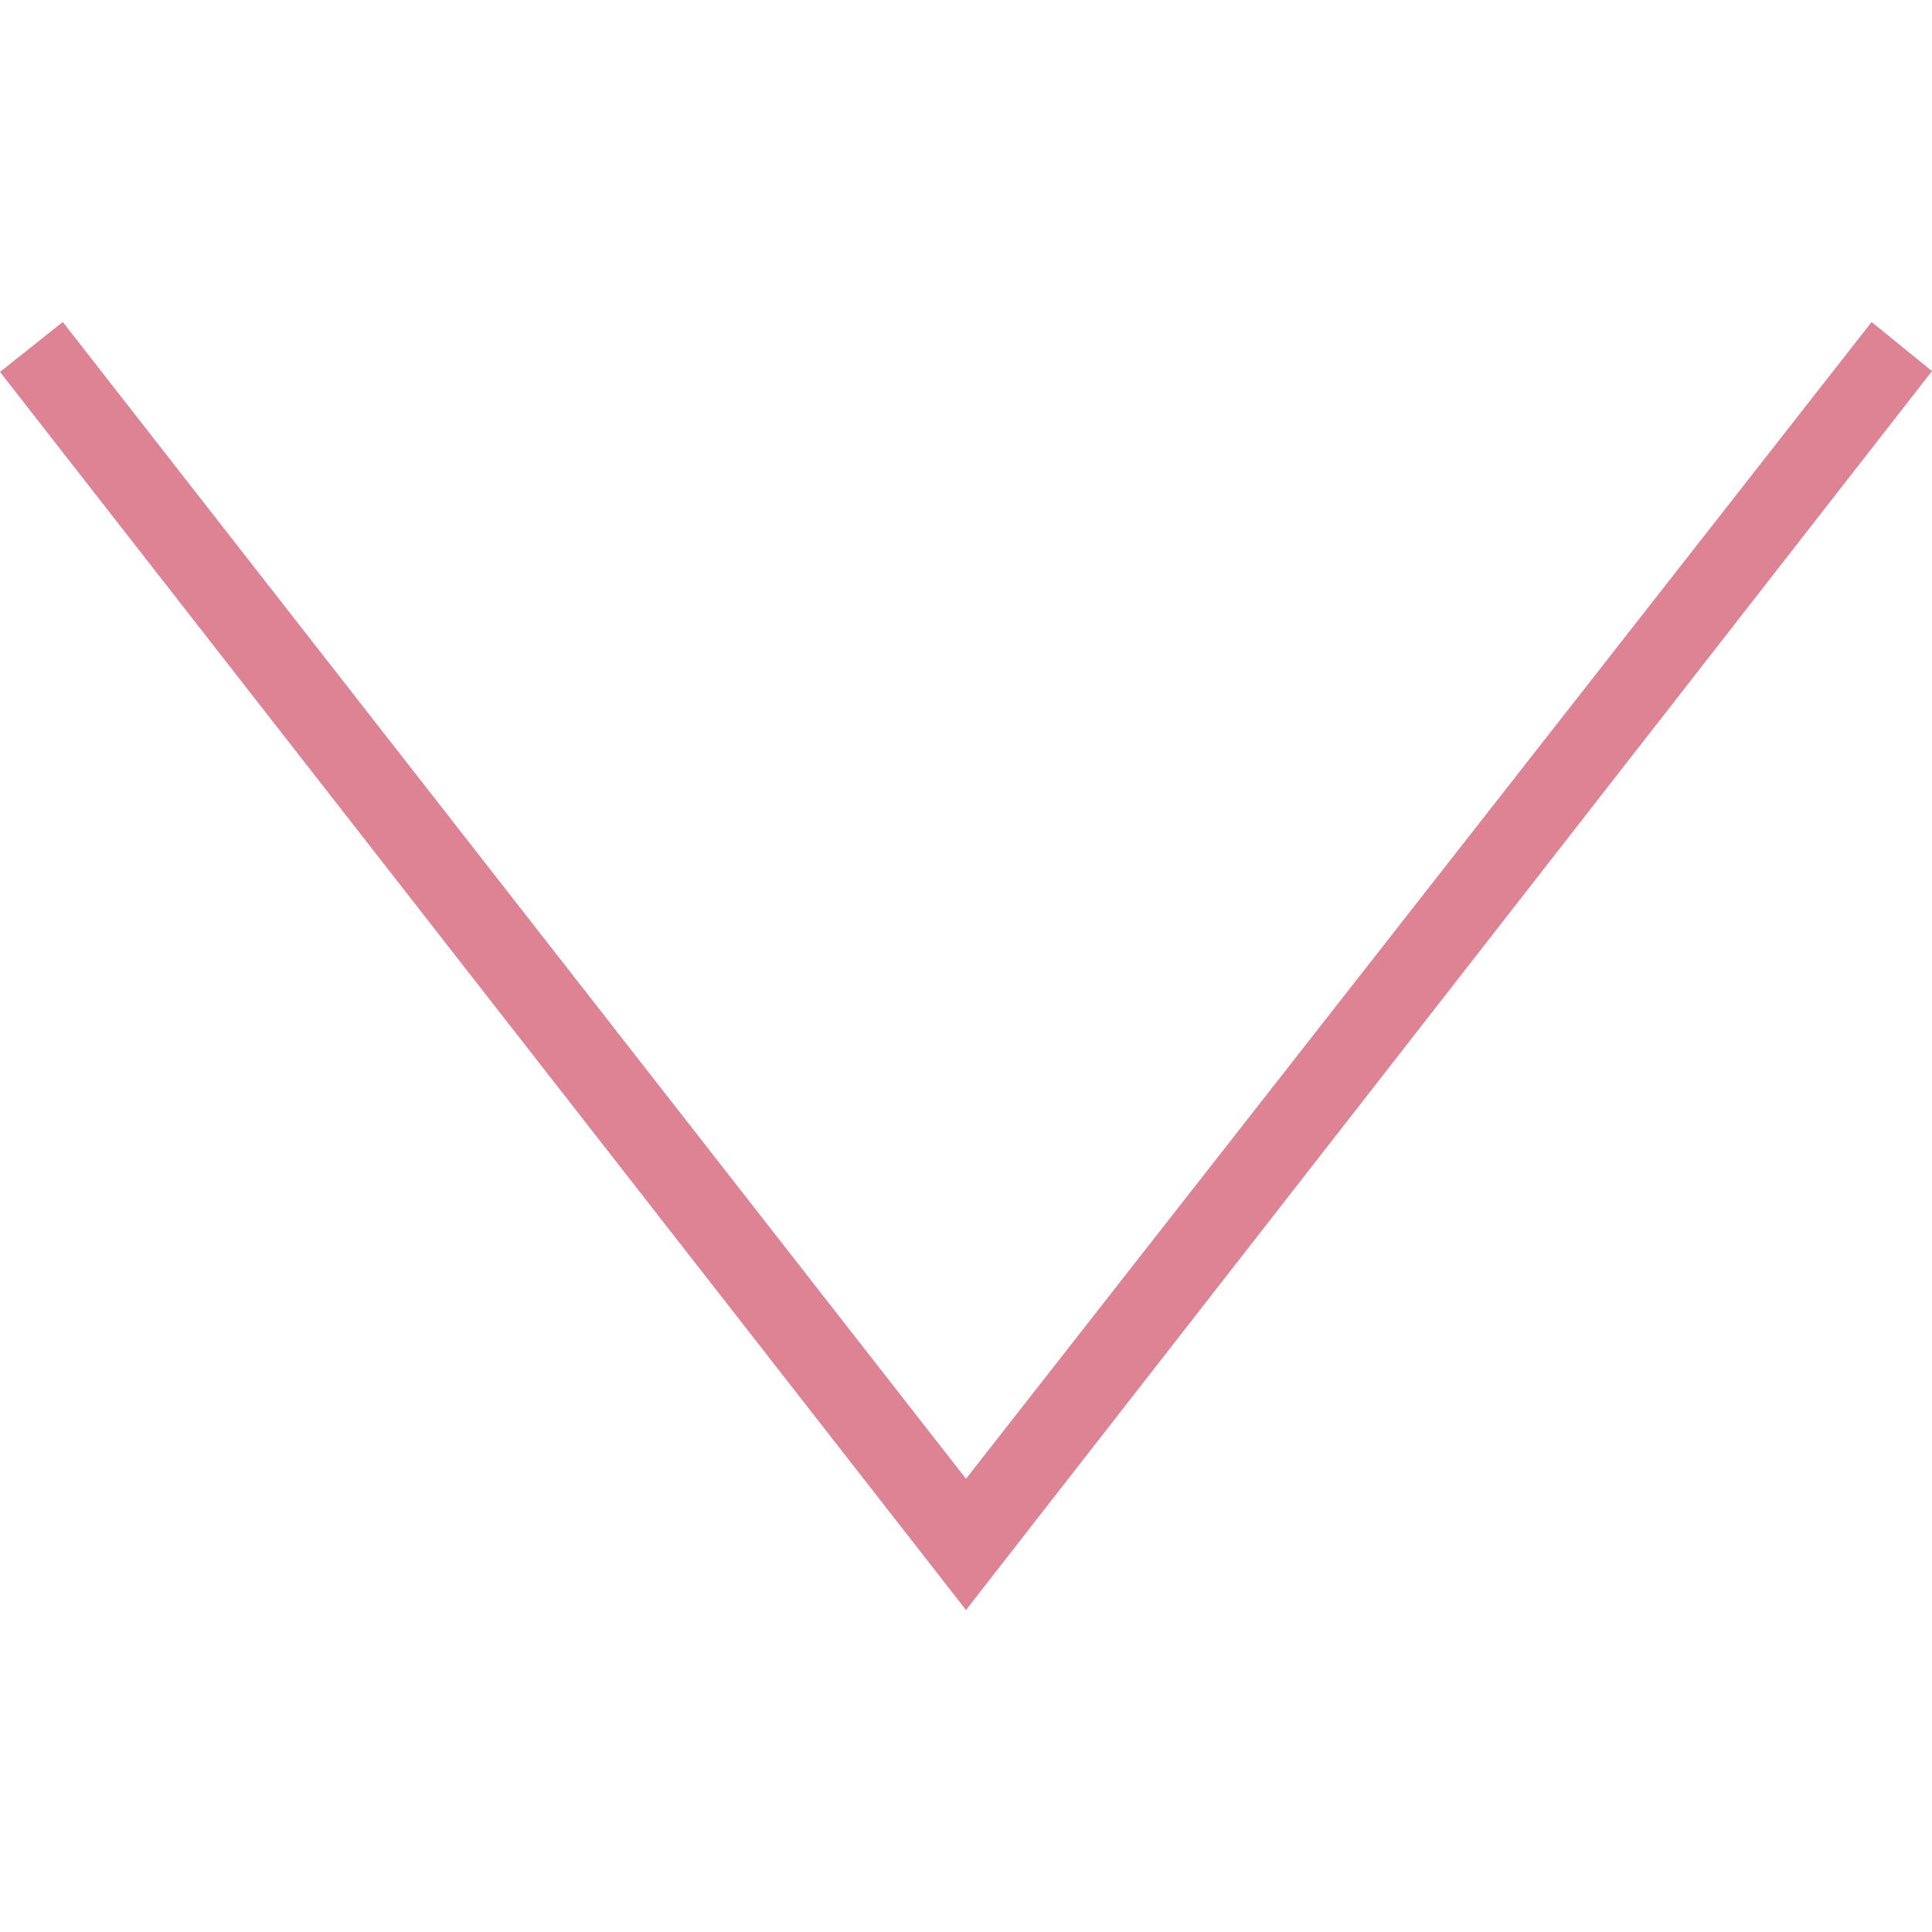
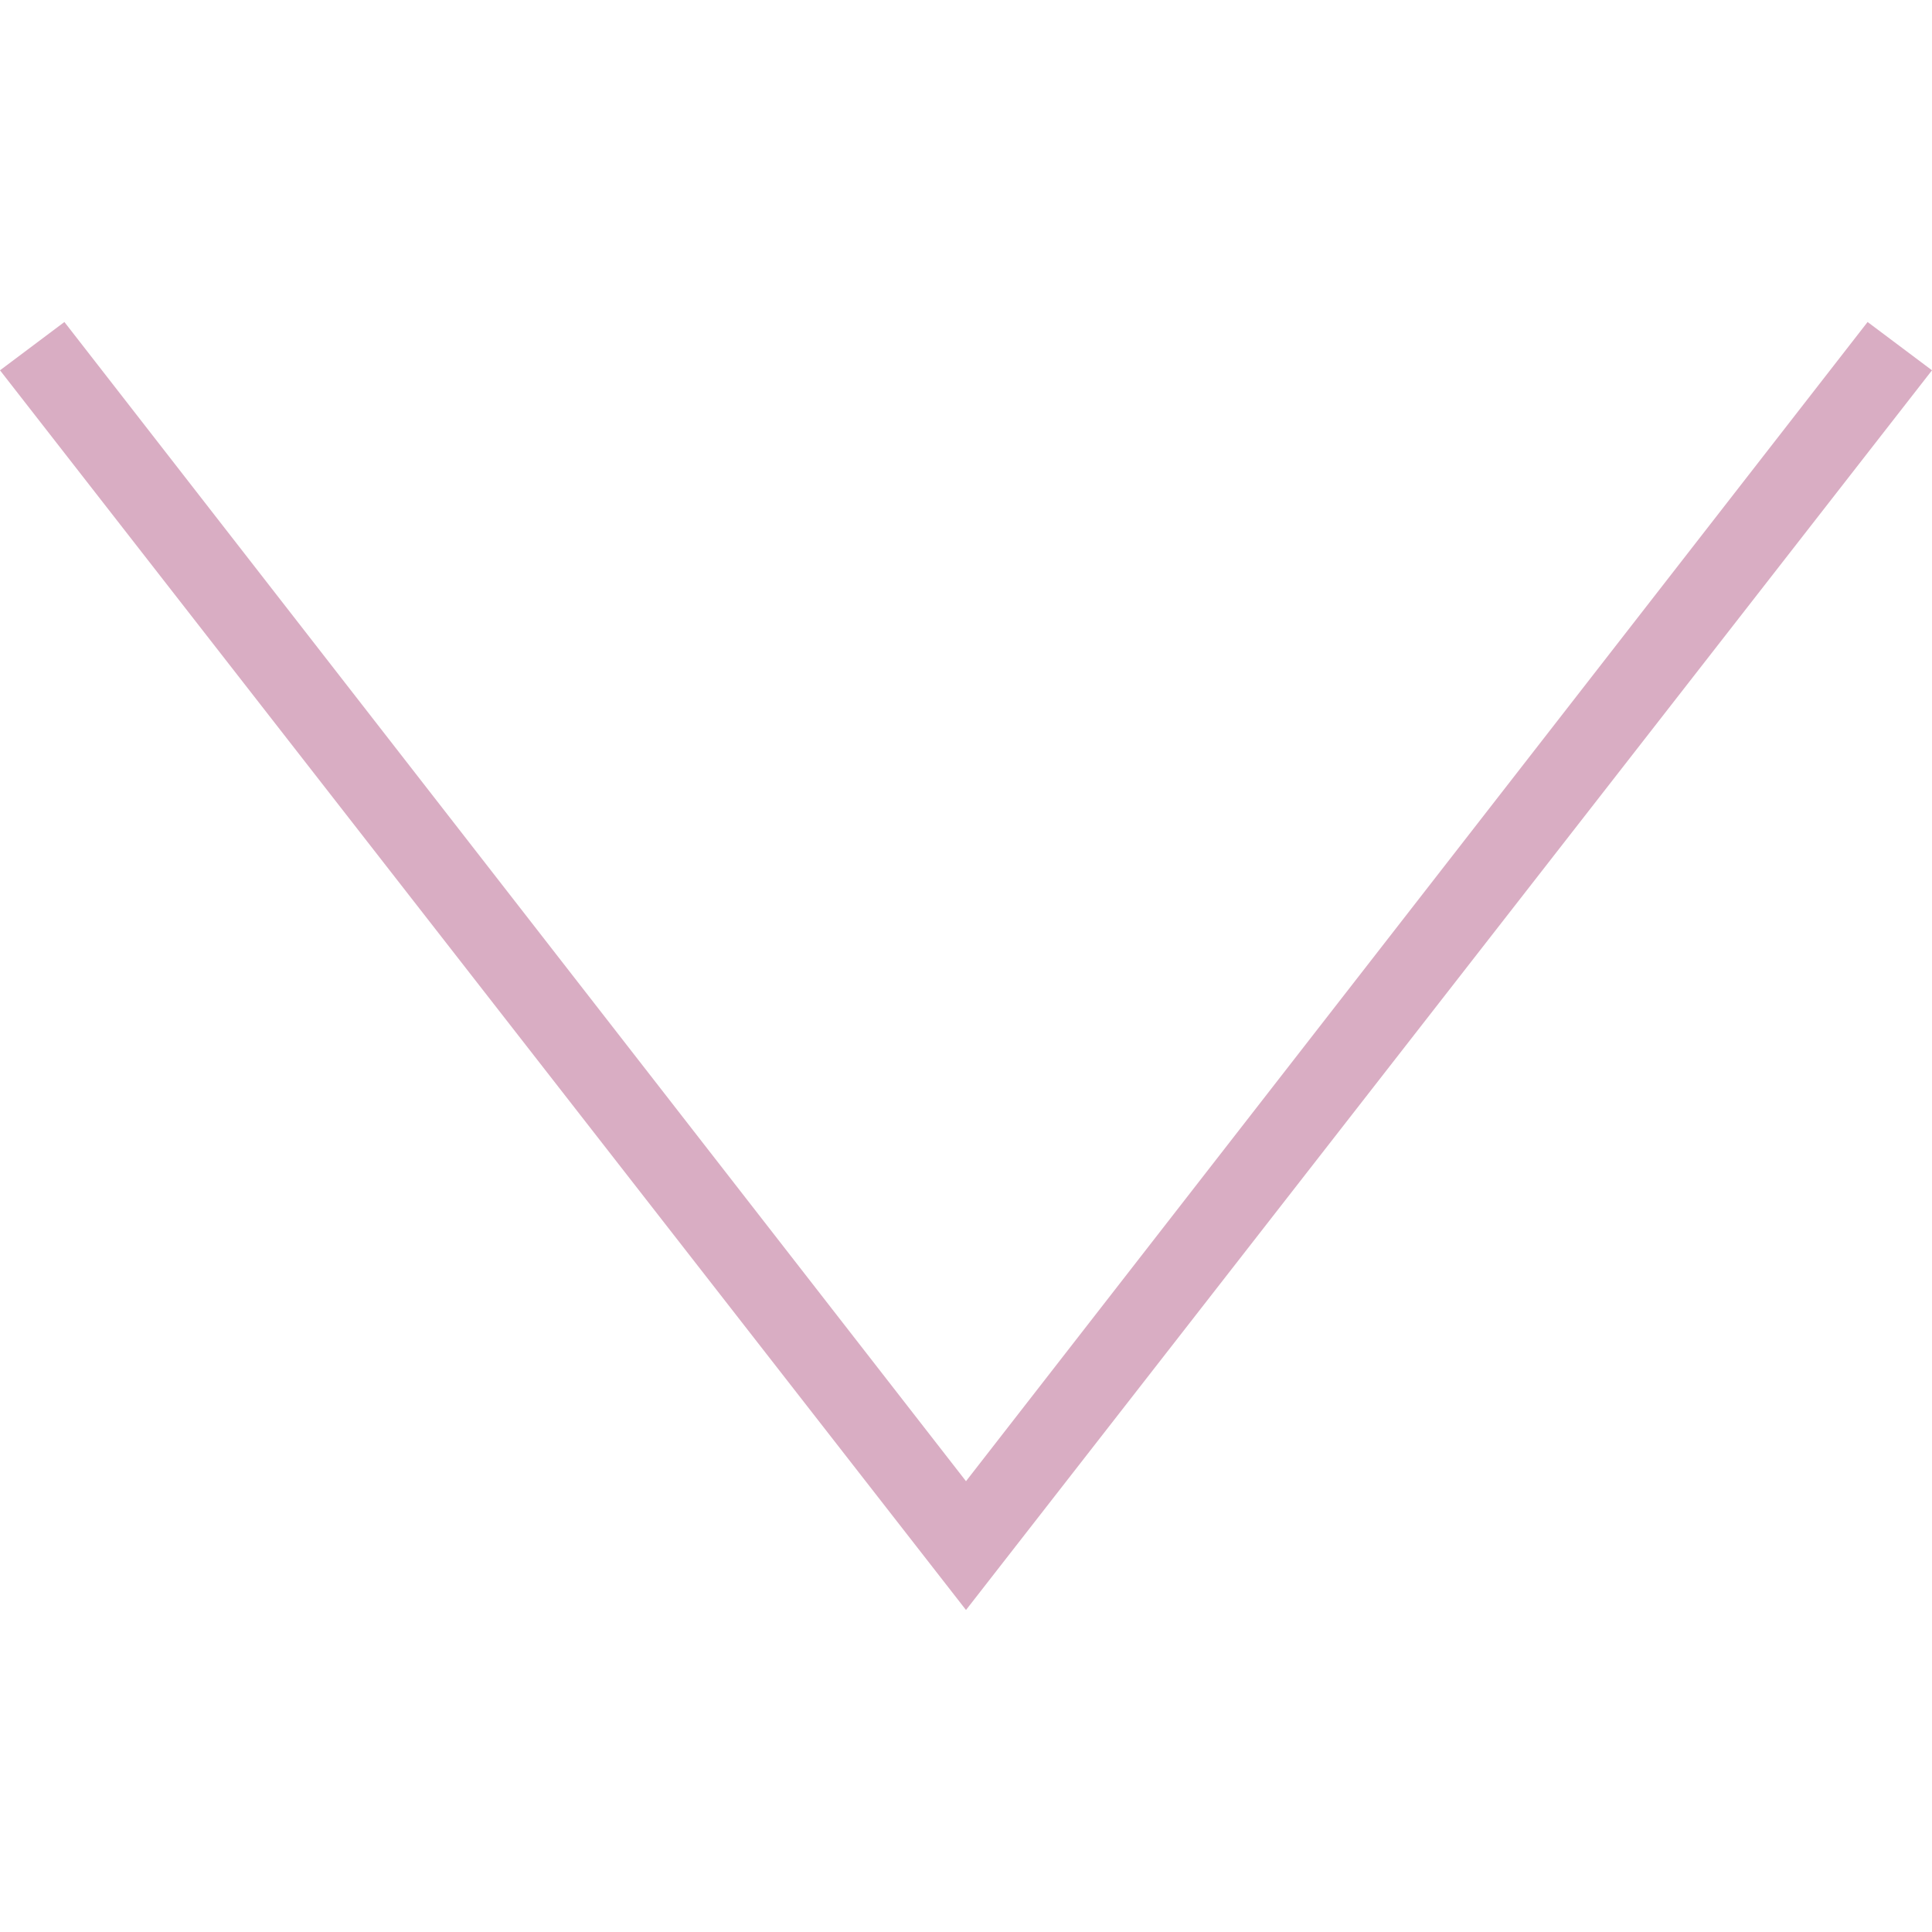
- <svg xmlns="http://www.w3.org/2000/svg" id="Layer_1" data-name="Layer 1" viewBox="0 0 24 24">
-   <defs>
-     <style>.cls-1{fill:#de8394;fill-rule:evenodd;}</style>
-   </defs>
-   <path class="cls-1" d="M23.25,4,12,18.37.78,4,0,4.62,12,20,24,4.61Z" />
+ <svg xmlns="http://www.w3.org/2000/svg" version="1.1" id="Layer_1" x="0px" y="0px" viewBox="0 0 24 24" style="enable-background:new 0 0 24 24;" xml:space="preserve">
+   <style type="text/css">
+ 	.st0{fill-rule:evenodd;clip-rule:evenodd;fill:#D9ADC3;}
+ </style>
+   <path class="st0" d="M23.2,4L12,18.4L0.8,4L0,4.6L12,20L24,4.6L23.2,4z" />
</svg>
